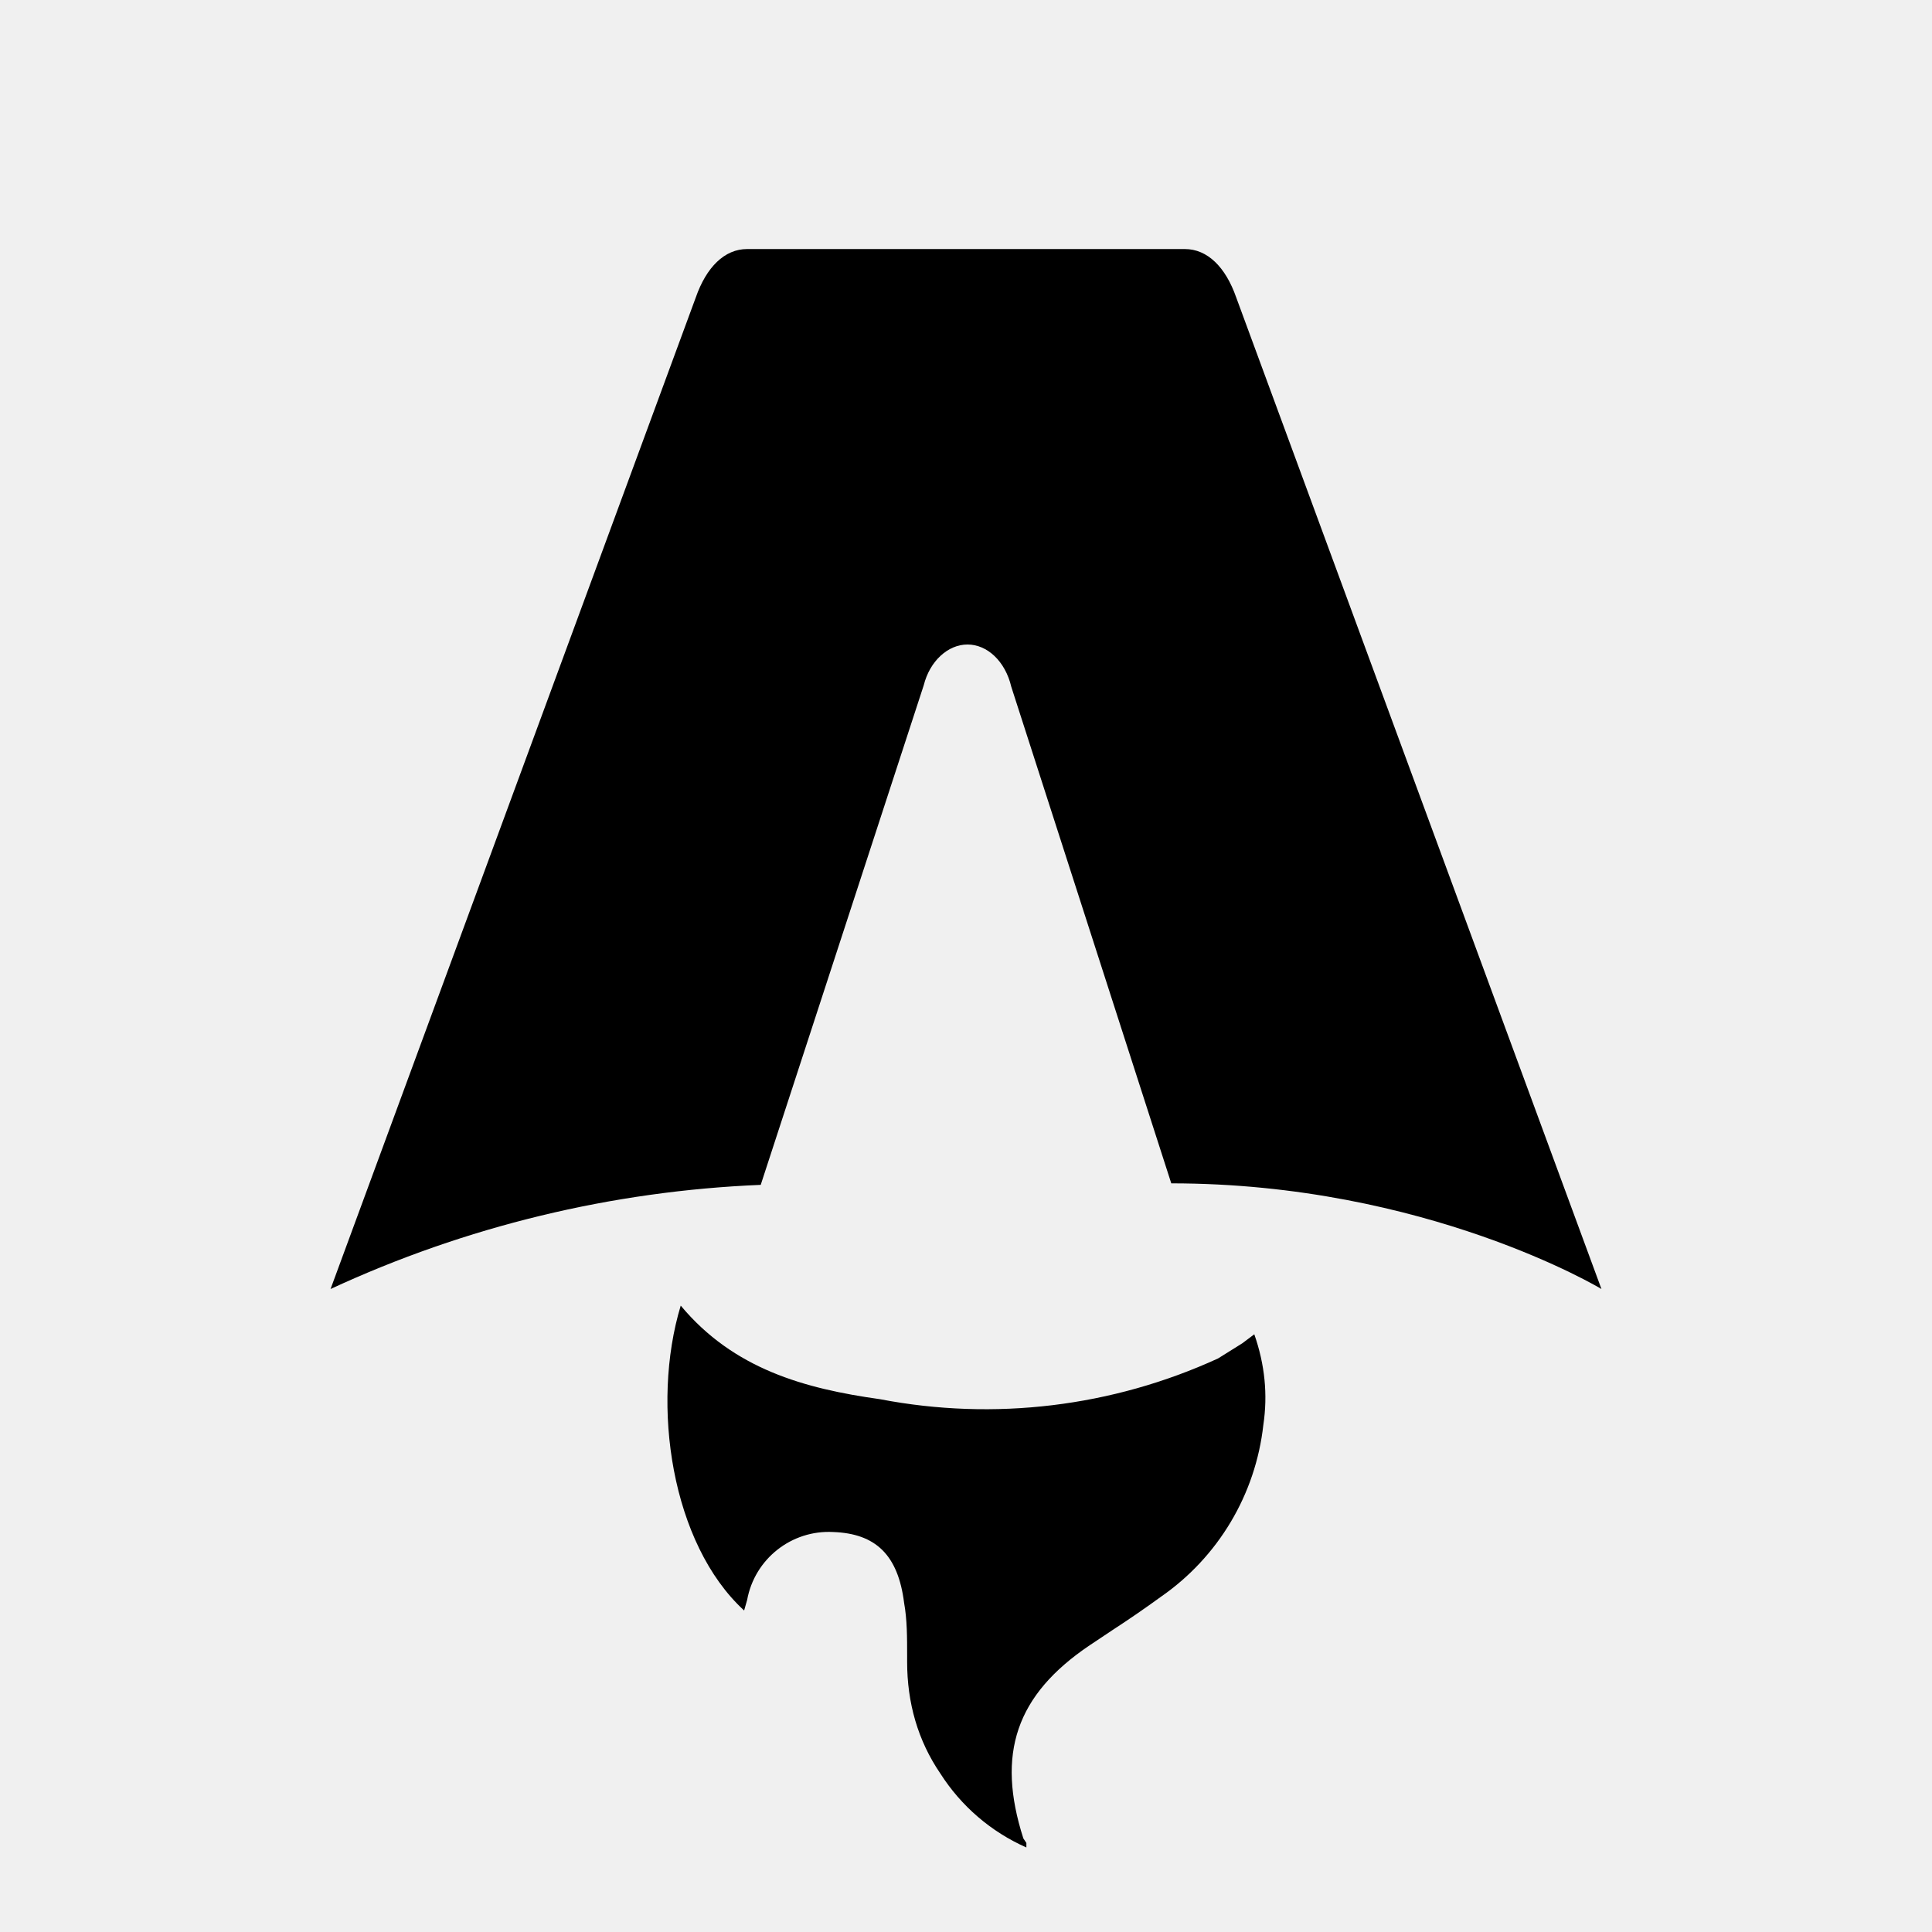
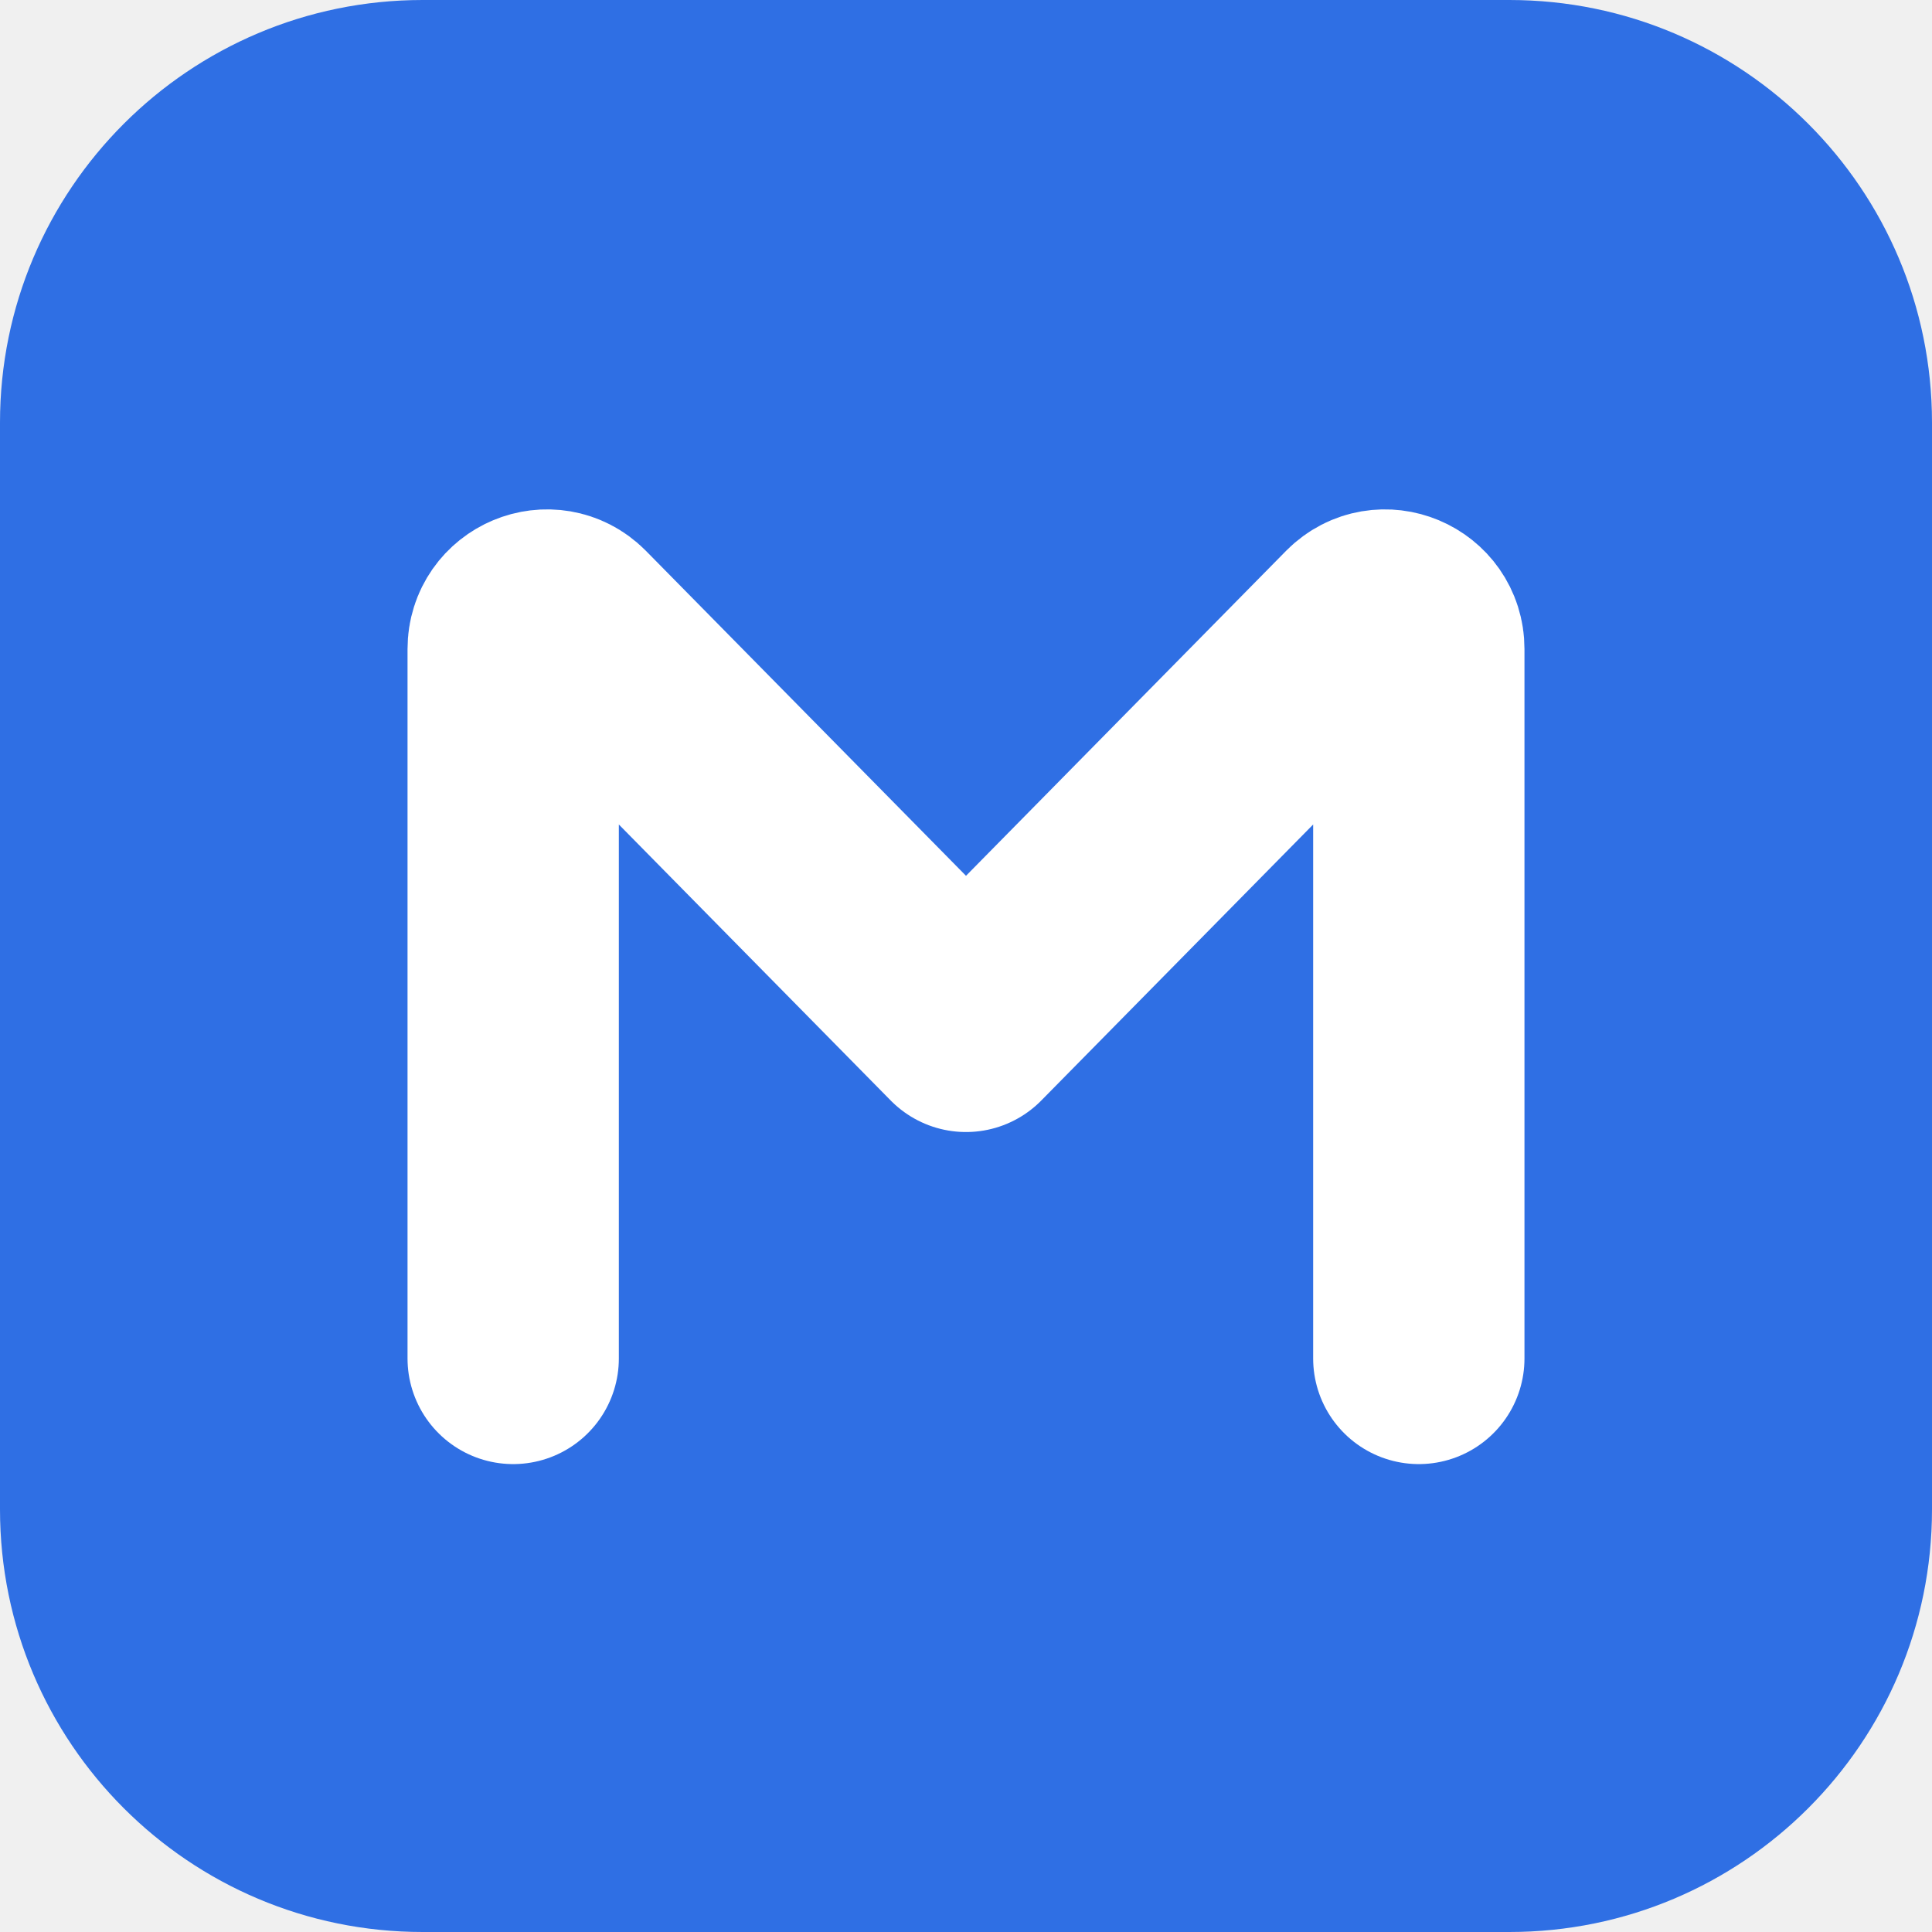
- <svg xmlns="http://www.w3.org/2000/svg" fill="none" viewBox="0 0 128 128">
-   <path d="M50.4 78.5a75.1 75.1 0 0 0-28.5 6.9l24.2-65.7c.7-2 1.9-3.2 3.4-3.2h29c1.5 0 2.7 1.2 3.4 3.2l24.2 65.7s-11.6-7-28.5-7L67 45.5c-.4-1.7-1.6-2.8-2.9-2.8-1.3 0-2.5 1.1-2.9 2.7L50.4 78.5Zm-1.1 28.2Zm-4.2-20.2c-2 6.6-.6 15.8 4.2 20.2a17.5 17.5 0 0 1 .2-.7 5.5 5.5 0 0 1 5.7-4.5c2.8.1 4.3 1.5 4.7 4.7.2 1.1.2 2.3.2 3.5v.4c0 2.7.7 5.2 2.2 7.4a13 13 0 0 0 5.7 4.9v-.3l-.2-.3c-1.8-5.6-.5-9.5 4.4-12.8l1.5-1a73 73 0 0 0 3.2-2.2 16 16 0 0 0 6.8-11.4c.3-2 .1-4-.6-6l-.8.6-1.6 1a37 37 0 0 1-22.4 2.7c-5-.7-9.7-2-13.2-6.2Z" />
-   <style>
-         path { fill: #000; }
-         @media (prefers-color-scheme: dark) {
-             path { fill: #FFF; }
-         }
-     </style>
+ <svg xmlns="http://www.w3.org/2000/svg" viewBox="0 0 64 64" role="img" aria-label="Mustafa Eybek">
+   <rect width="64" height="64" rx="14" fill="#2f6fe4" />
+   <path d="M17 45V21.5c0-1 1.2-1.5 1.9-.8L32 34l13.1-13.3c.7-.7 1.9-.2 1.9.8V45" fill="none" stroke="#fff" stroke-width="7" stroke-linecap="round" stroke-linejoin="round" />
</svg>
